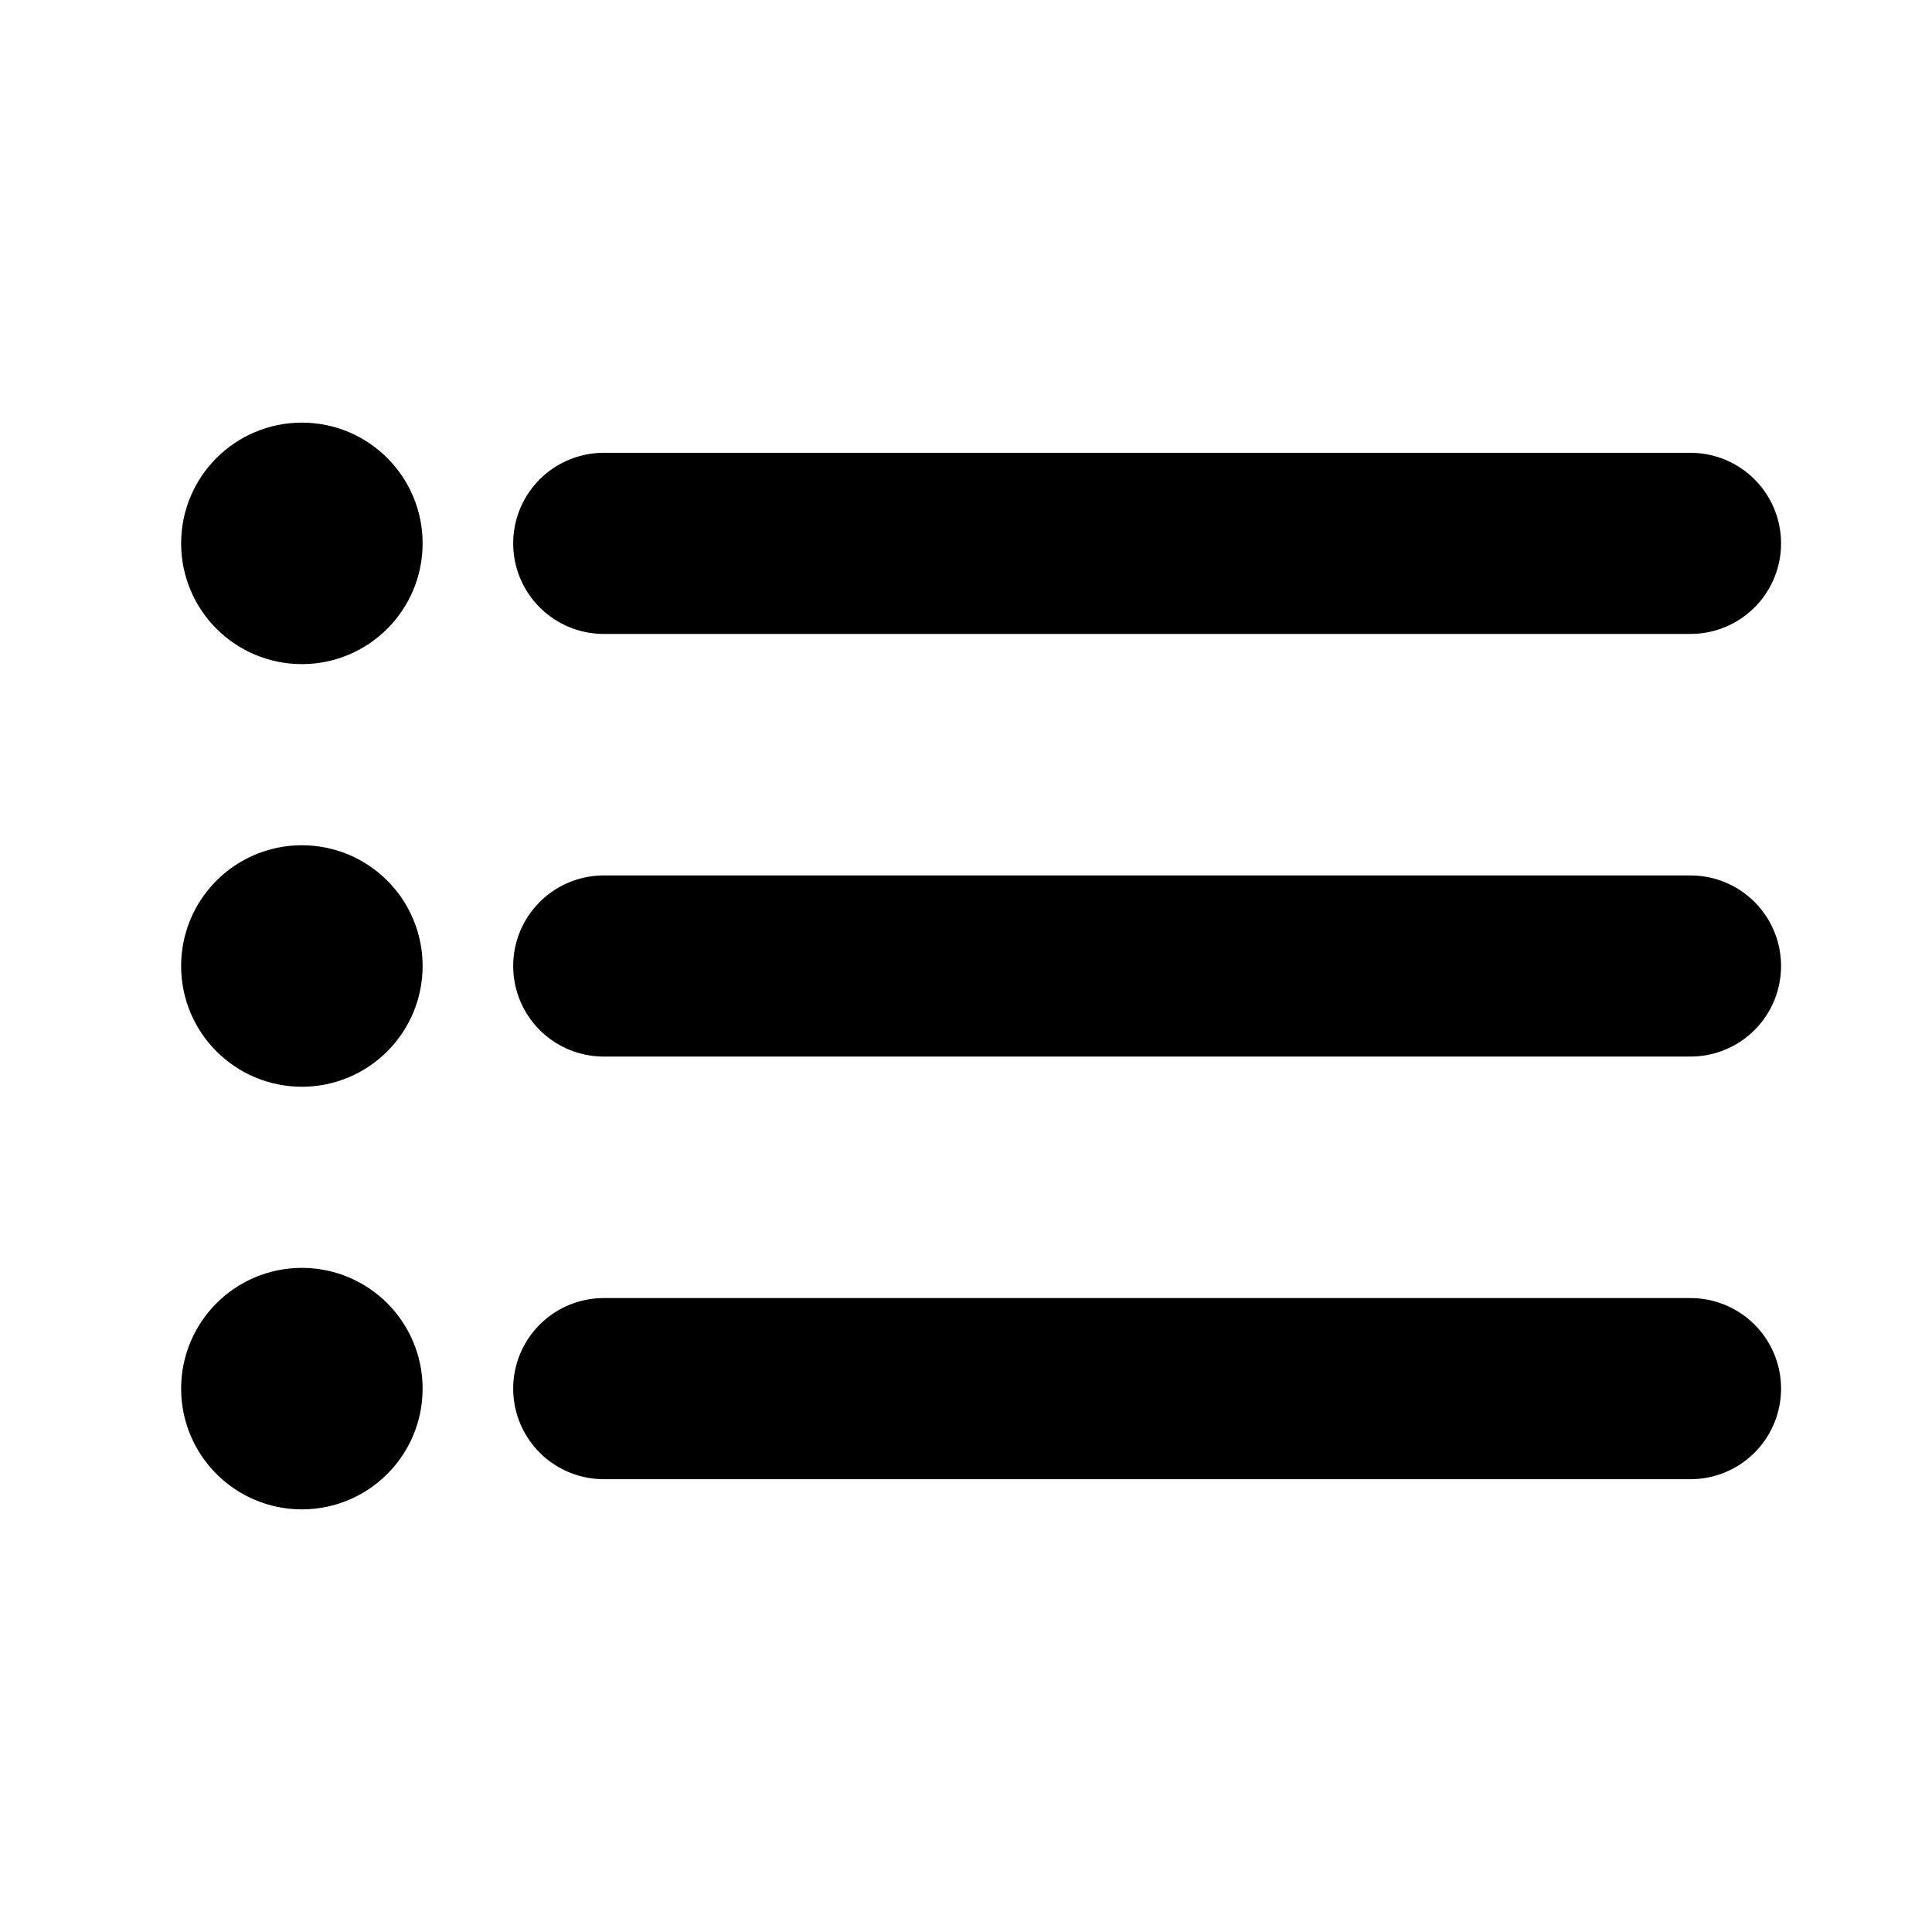
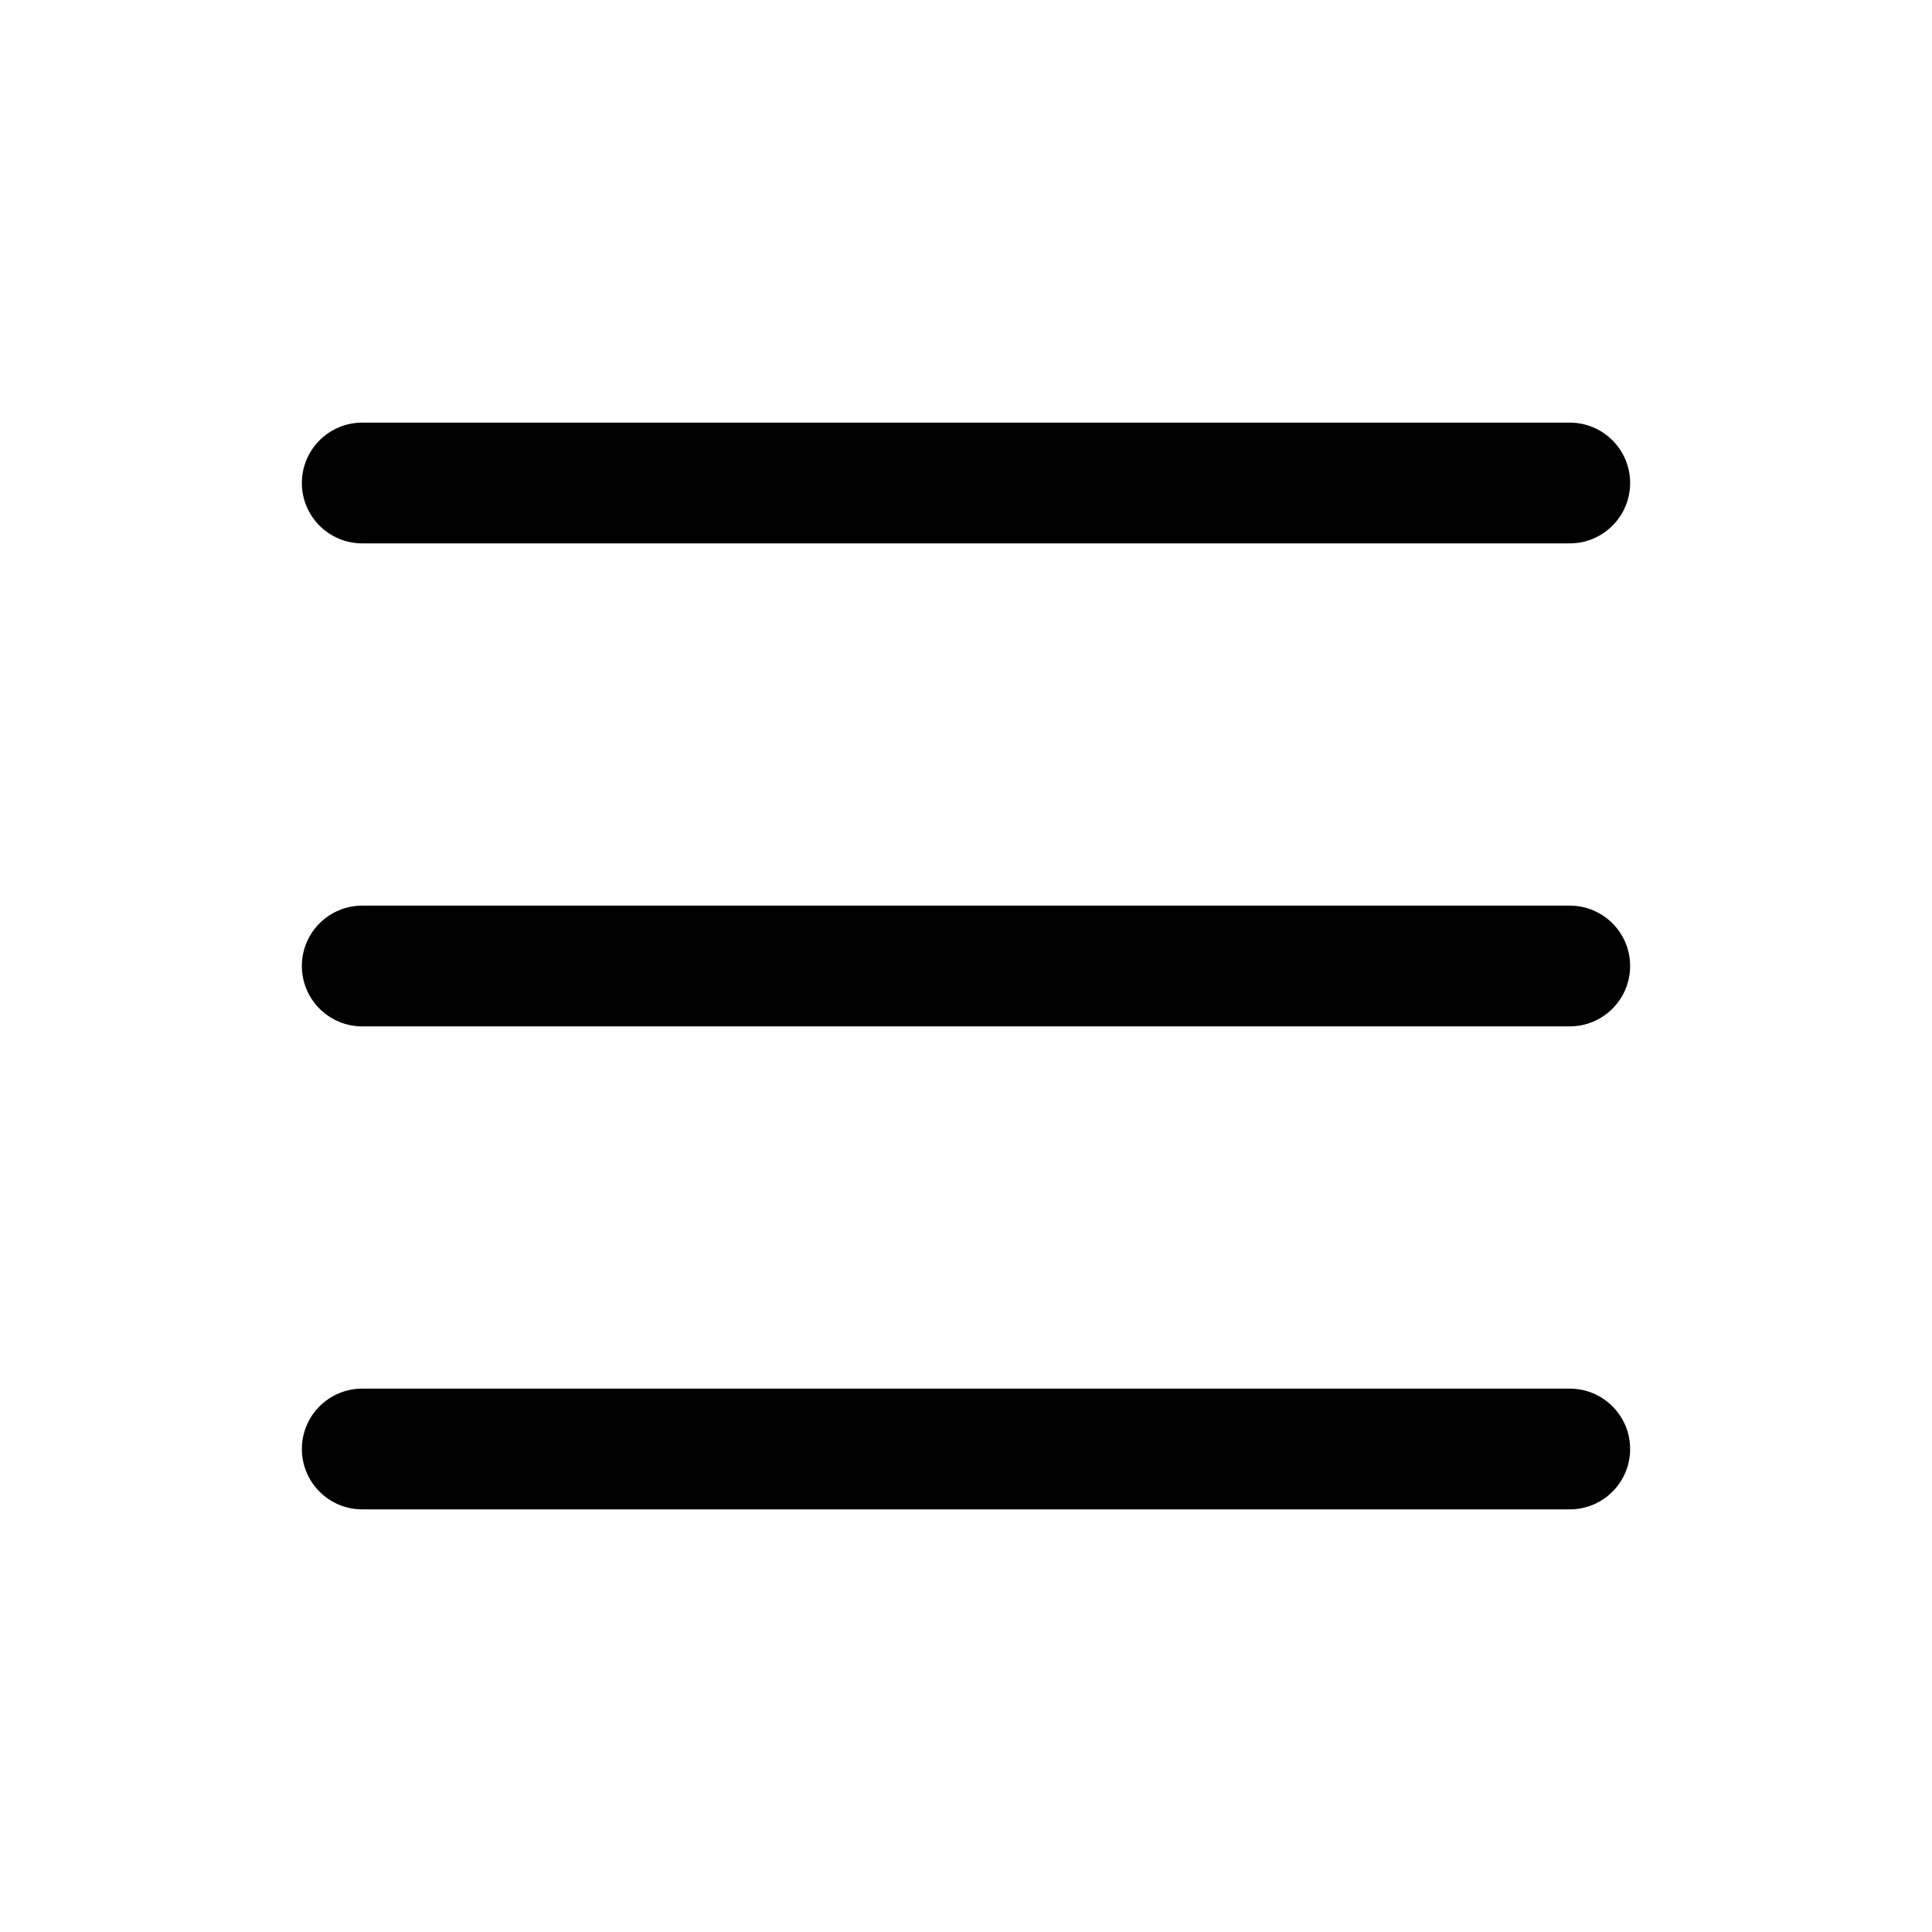
- <svg xmlns="http://www.w3.org/2000/svg" width="512" height="512" viewBox="0 0 512 512">
-   <line x1="160" y1="144" x2="448" y2="144" style="fill:none;stroke:#000;stroke-linecap:round;stroke-linejoin:round;stroke-width:48px" />
-   <line x1="160" y1="256" x2="448" y2="256" style="fill:none;stroke:#000;stroke-linecap:round;stroke-linejoin:round;stroke-width:48px" />
-   <line x1="160" y1="368" x2="448" y2="368" style="fill:none;stroke:#000;stroke-linecap:round;stroke-linejoin:round;stroke-width:48px" />
-   <circle cx="80" cy="144" r="16" style="fill:none;stroke:#000;stroke-linecap:round;stroke-linejoin:round;stroke-width:32px" />
-   <circle cx="80" cy="256" r="16" style="fill:none;stroke:#000;stroke-linecap:round;stroke-linejoin:round;stroke-width:32px" />
-   <circle cx="80" cy="368" r="16" style="fill:none;stroke:#000;stroke-linecap:round;stroke-linejoin:round;stroke-width:32px" />
+ <svg xmlns="http://www.w3.org/2000/svg" width="16" height="16" fill="currentColor" class="bi bi-list" viewBox="0 0 16 16">
+   <path fill-rule="evenodd" d="M2.5 12a.5.5 0 0 1 .5-.5h10a.5.5 0 0 1 0 1H3a.5.5 0 0 1-.5-.5m0-4a.5.5 0 0 1 .5-.5h10a.5.5 0 0 1 0 1H3a.5.5 0 0 1-.5-.5m0-4a.5.5 0 0 1 .5-.5h10a.5.5 0 0 1 0 1H3a.5.5 0 0 1-.5-.5" />
</svg>
